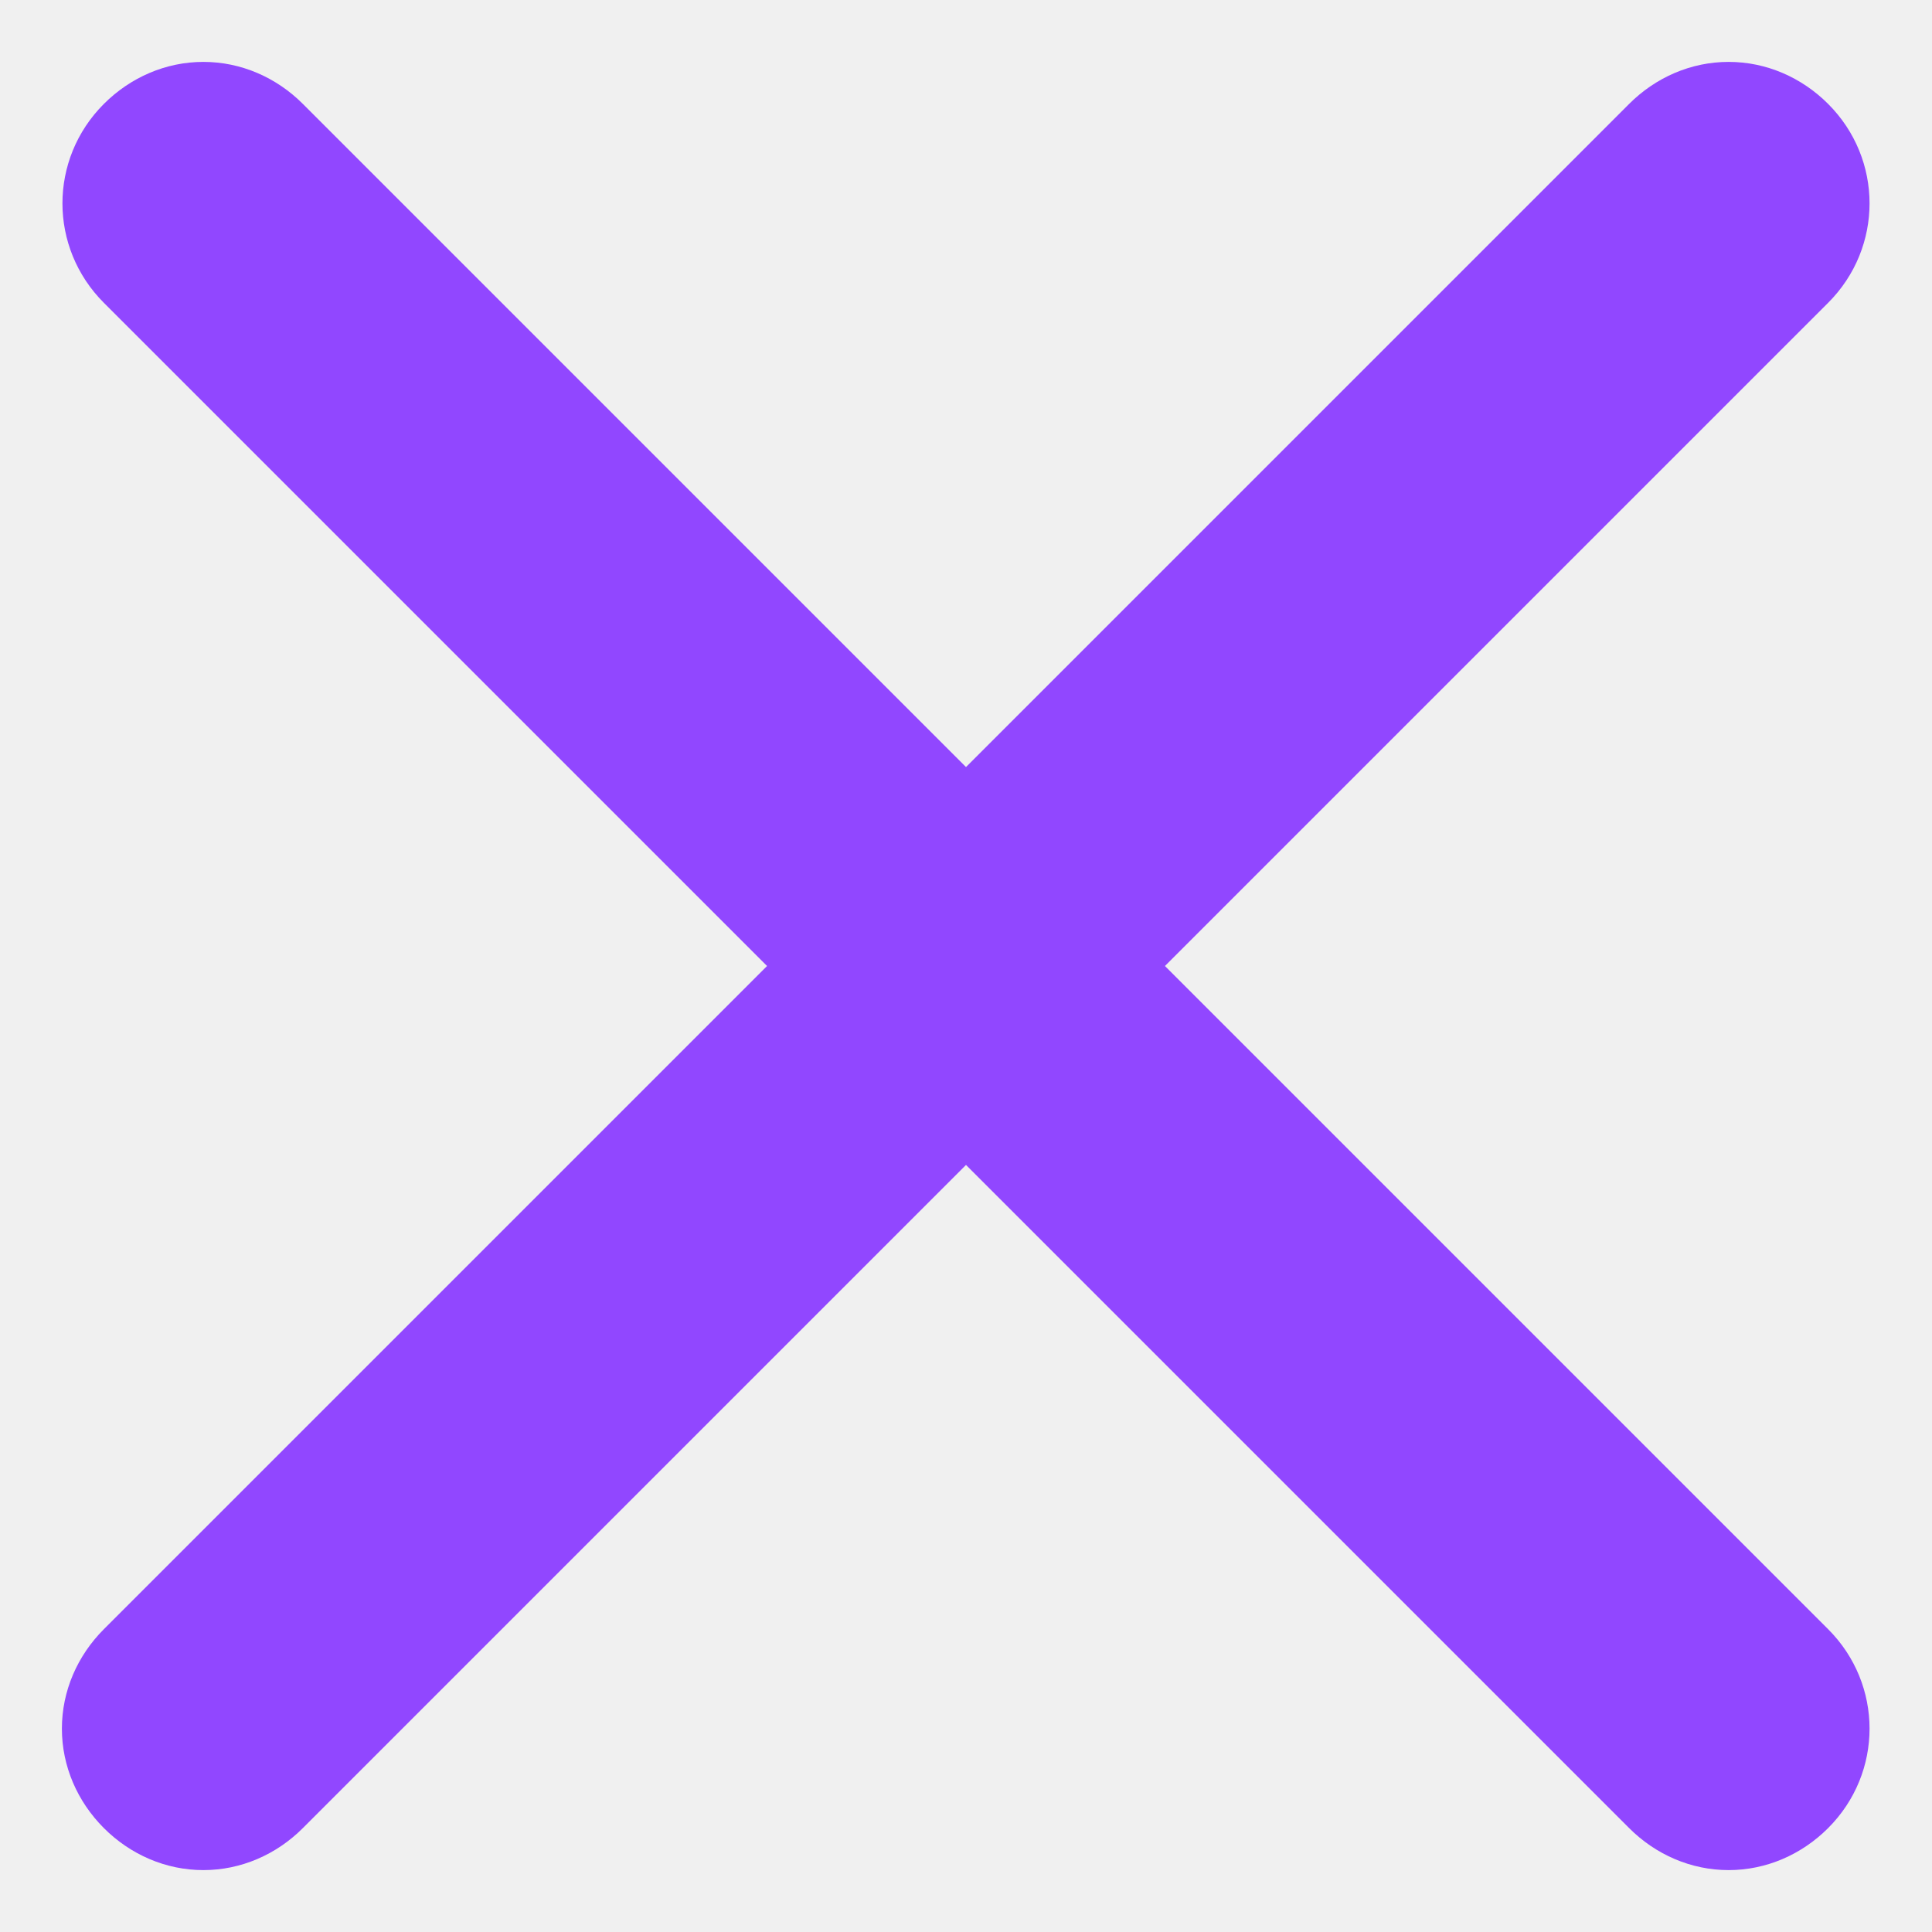
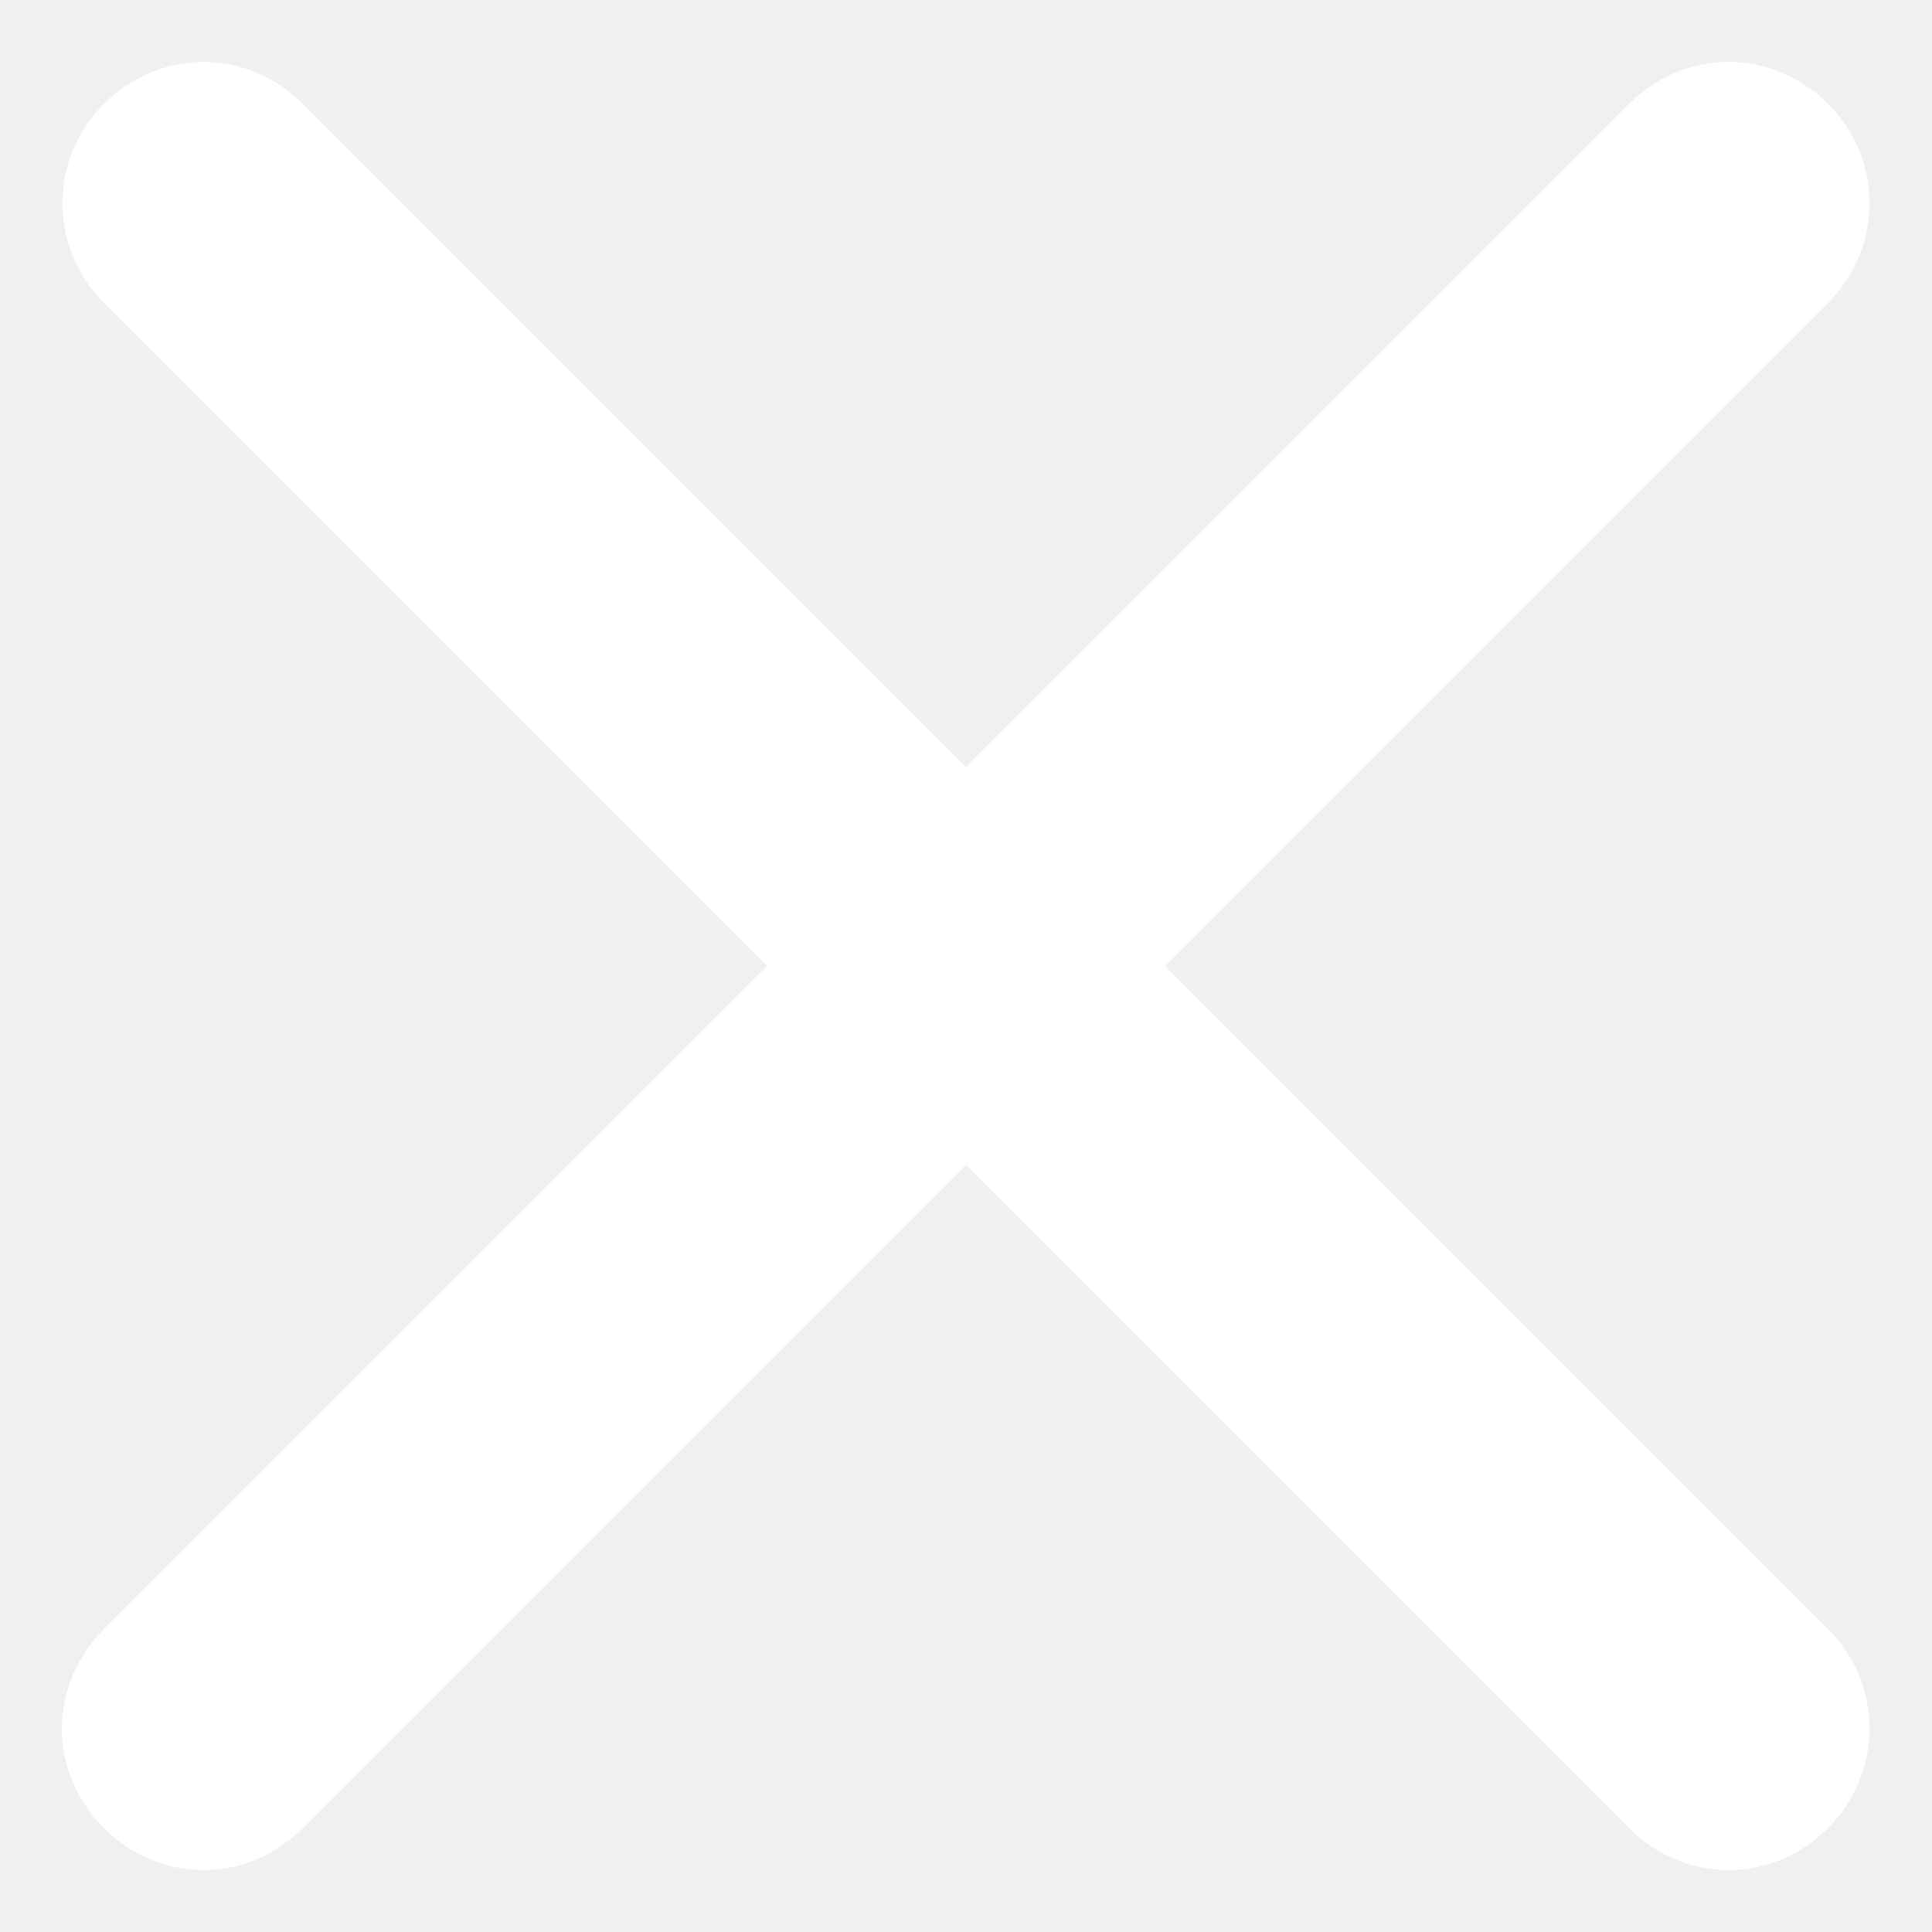
<svg xmlns="http://www.w3.org/2000/svg" version="1.1" id="Calque_1" x="0px" y="0px" viewBox="0 0 87.4 87.4" style="enable-background:new 0 0 87.4 87.4;" xml:space="preserve">
  <style type="text/css">
- 	.st0{fill:#9147ff;}
+ 	.st0{fill:#ffffff;}
</style>
  <path class="st0" d="M78.2,84.6c-1.7,0-3.3-0.7-4.5-1.9l-30-30l-30,30c-1.2,1.2-2.8,1.9-4.5,1.9s-3.3-0.7-4.5-1.9  c-1.2-1.2-1.9-2.8-1.9-4.5s0.7-3.3,1.9-4.5l30-30l-30-30c-2.5-2.5-2.5-6.5,0-9c1.2-1.2,2.8-1.9,4.5-1.9s3.3,0.7,4.5,1.9l30,30l30-30  c1.2-1.2,2.8-1.9,4.5-1.9s3.3,0.7,4.5,1.9c2.5,2.5,2.5,6.5,0,9l-30,30l30,30c2.5,2.5,2.5,6.5,0,9C81.5,83.9,79.9,84.6,78.2,84.6z" />
</svg>
